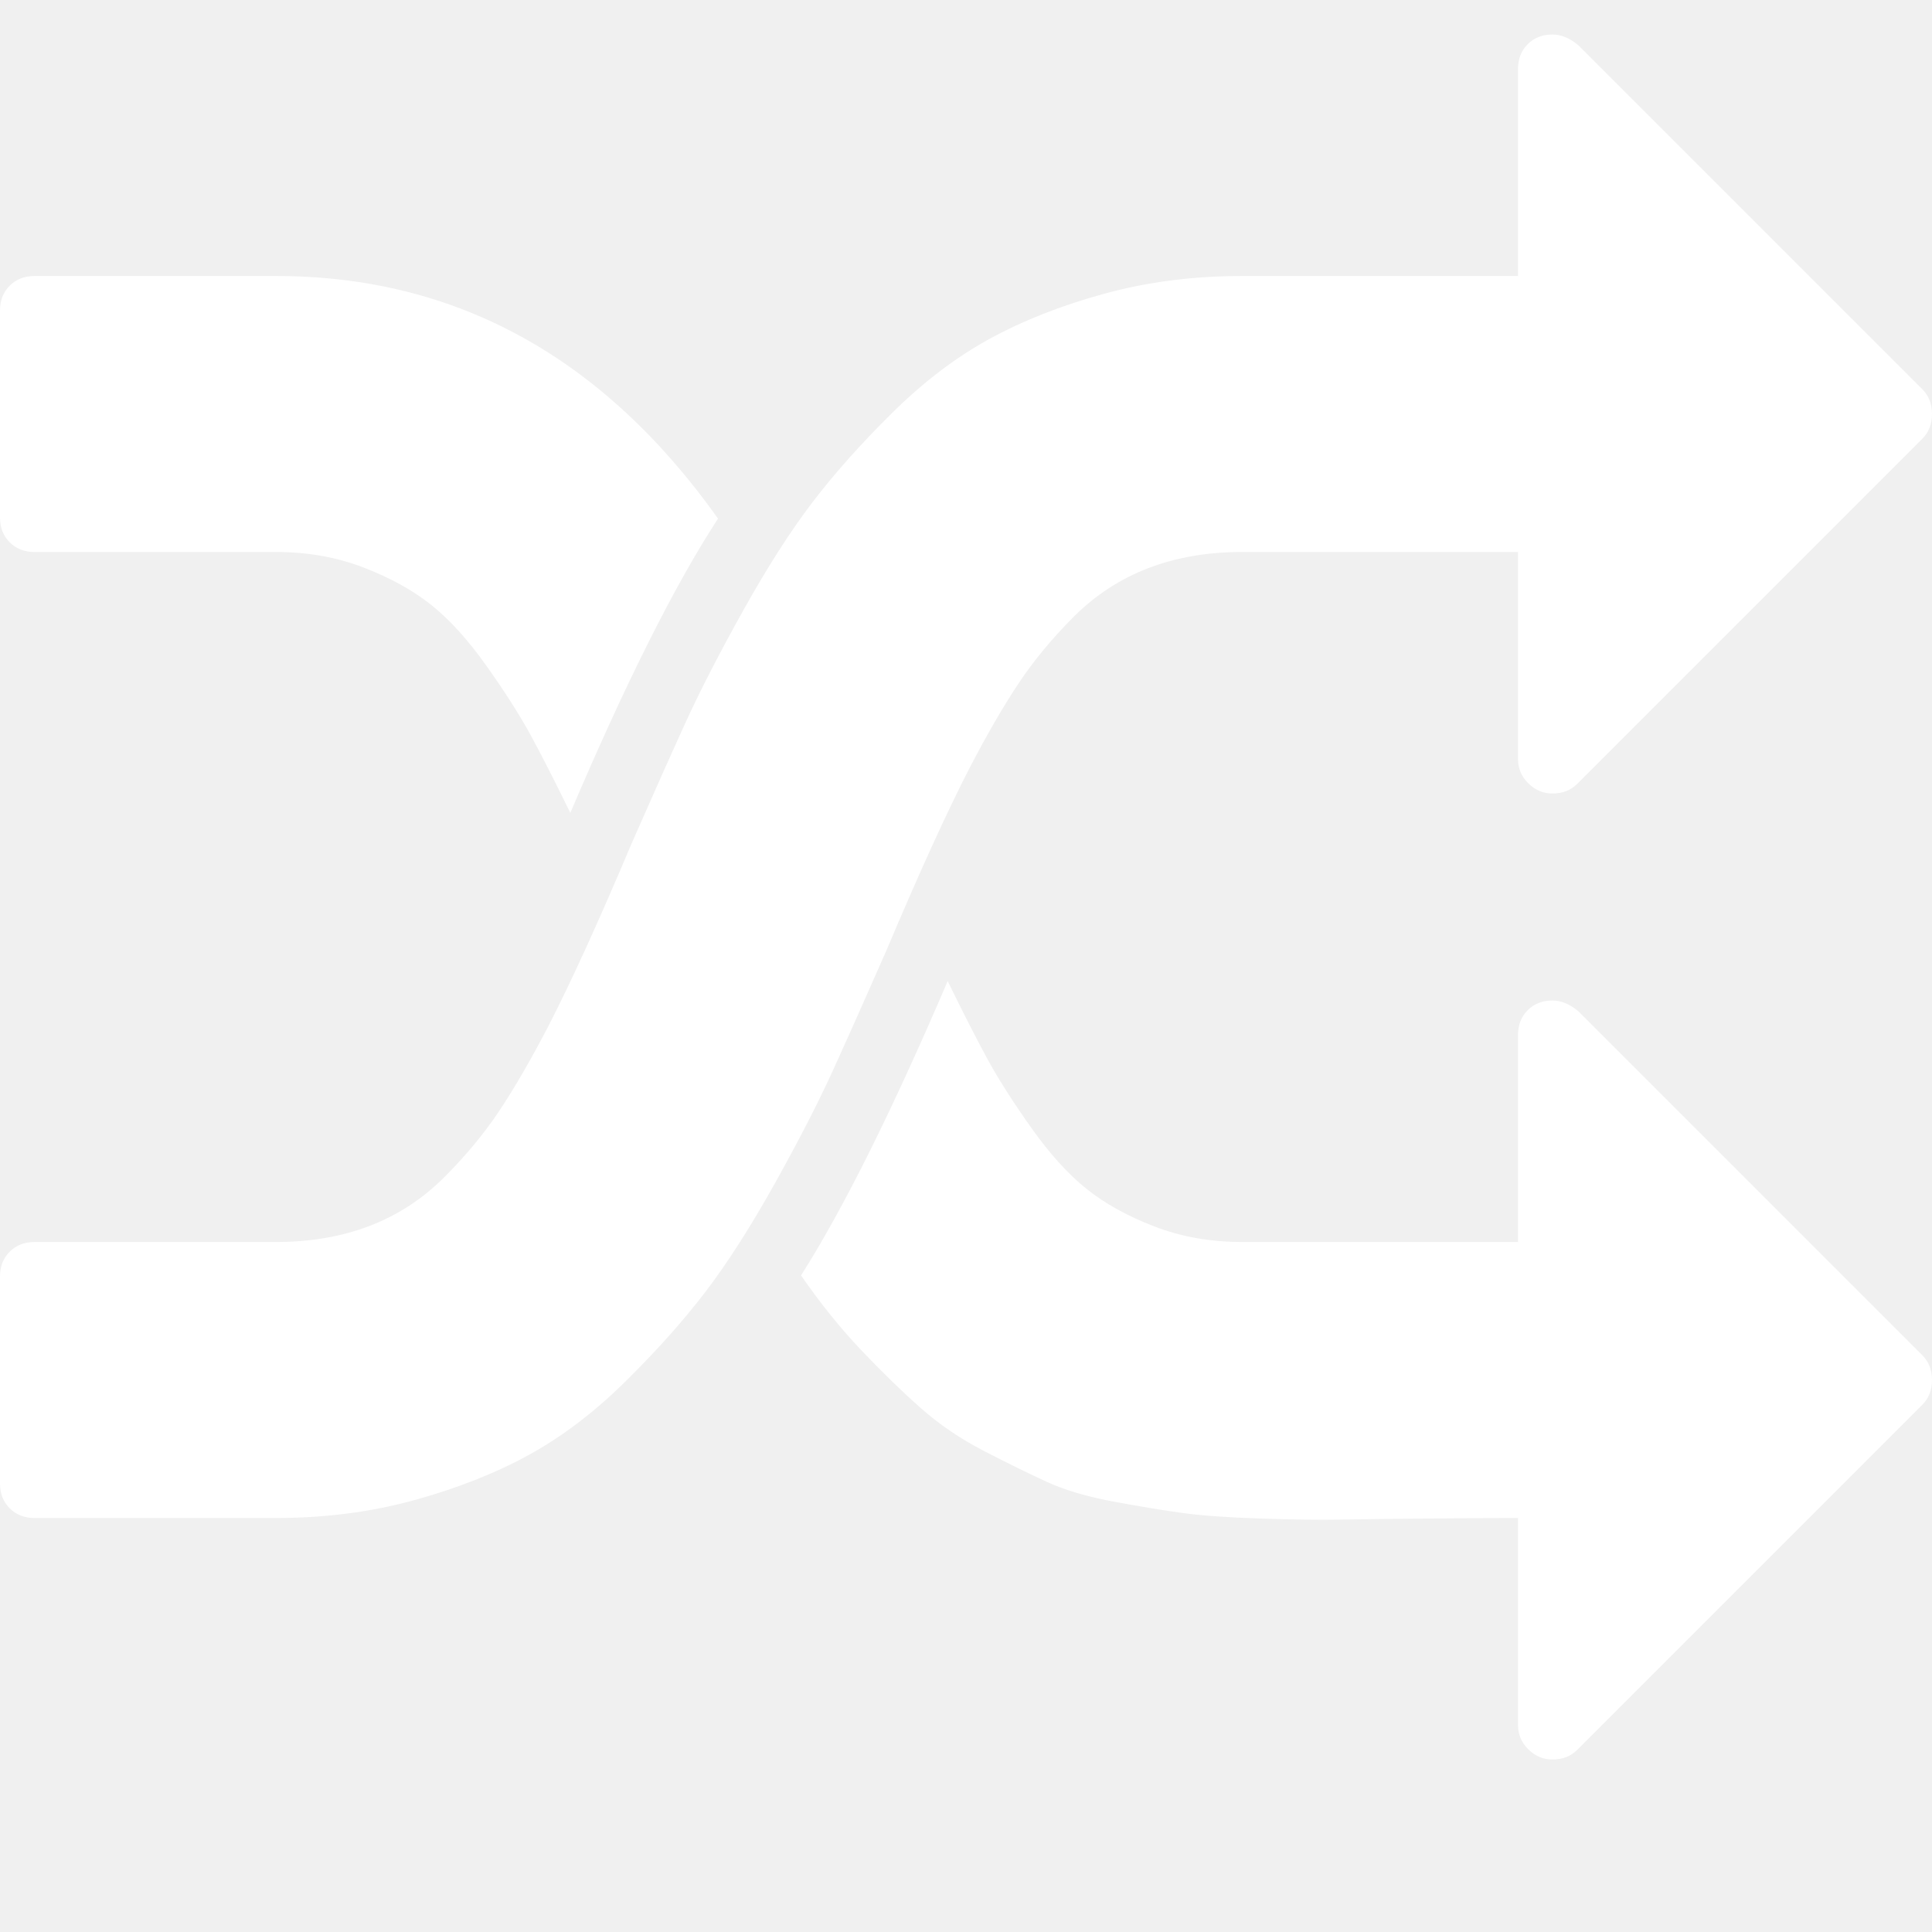
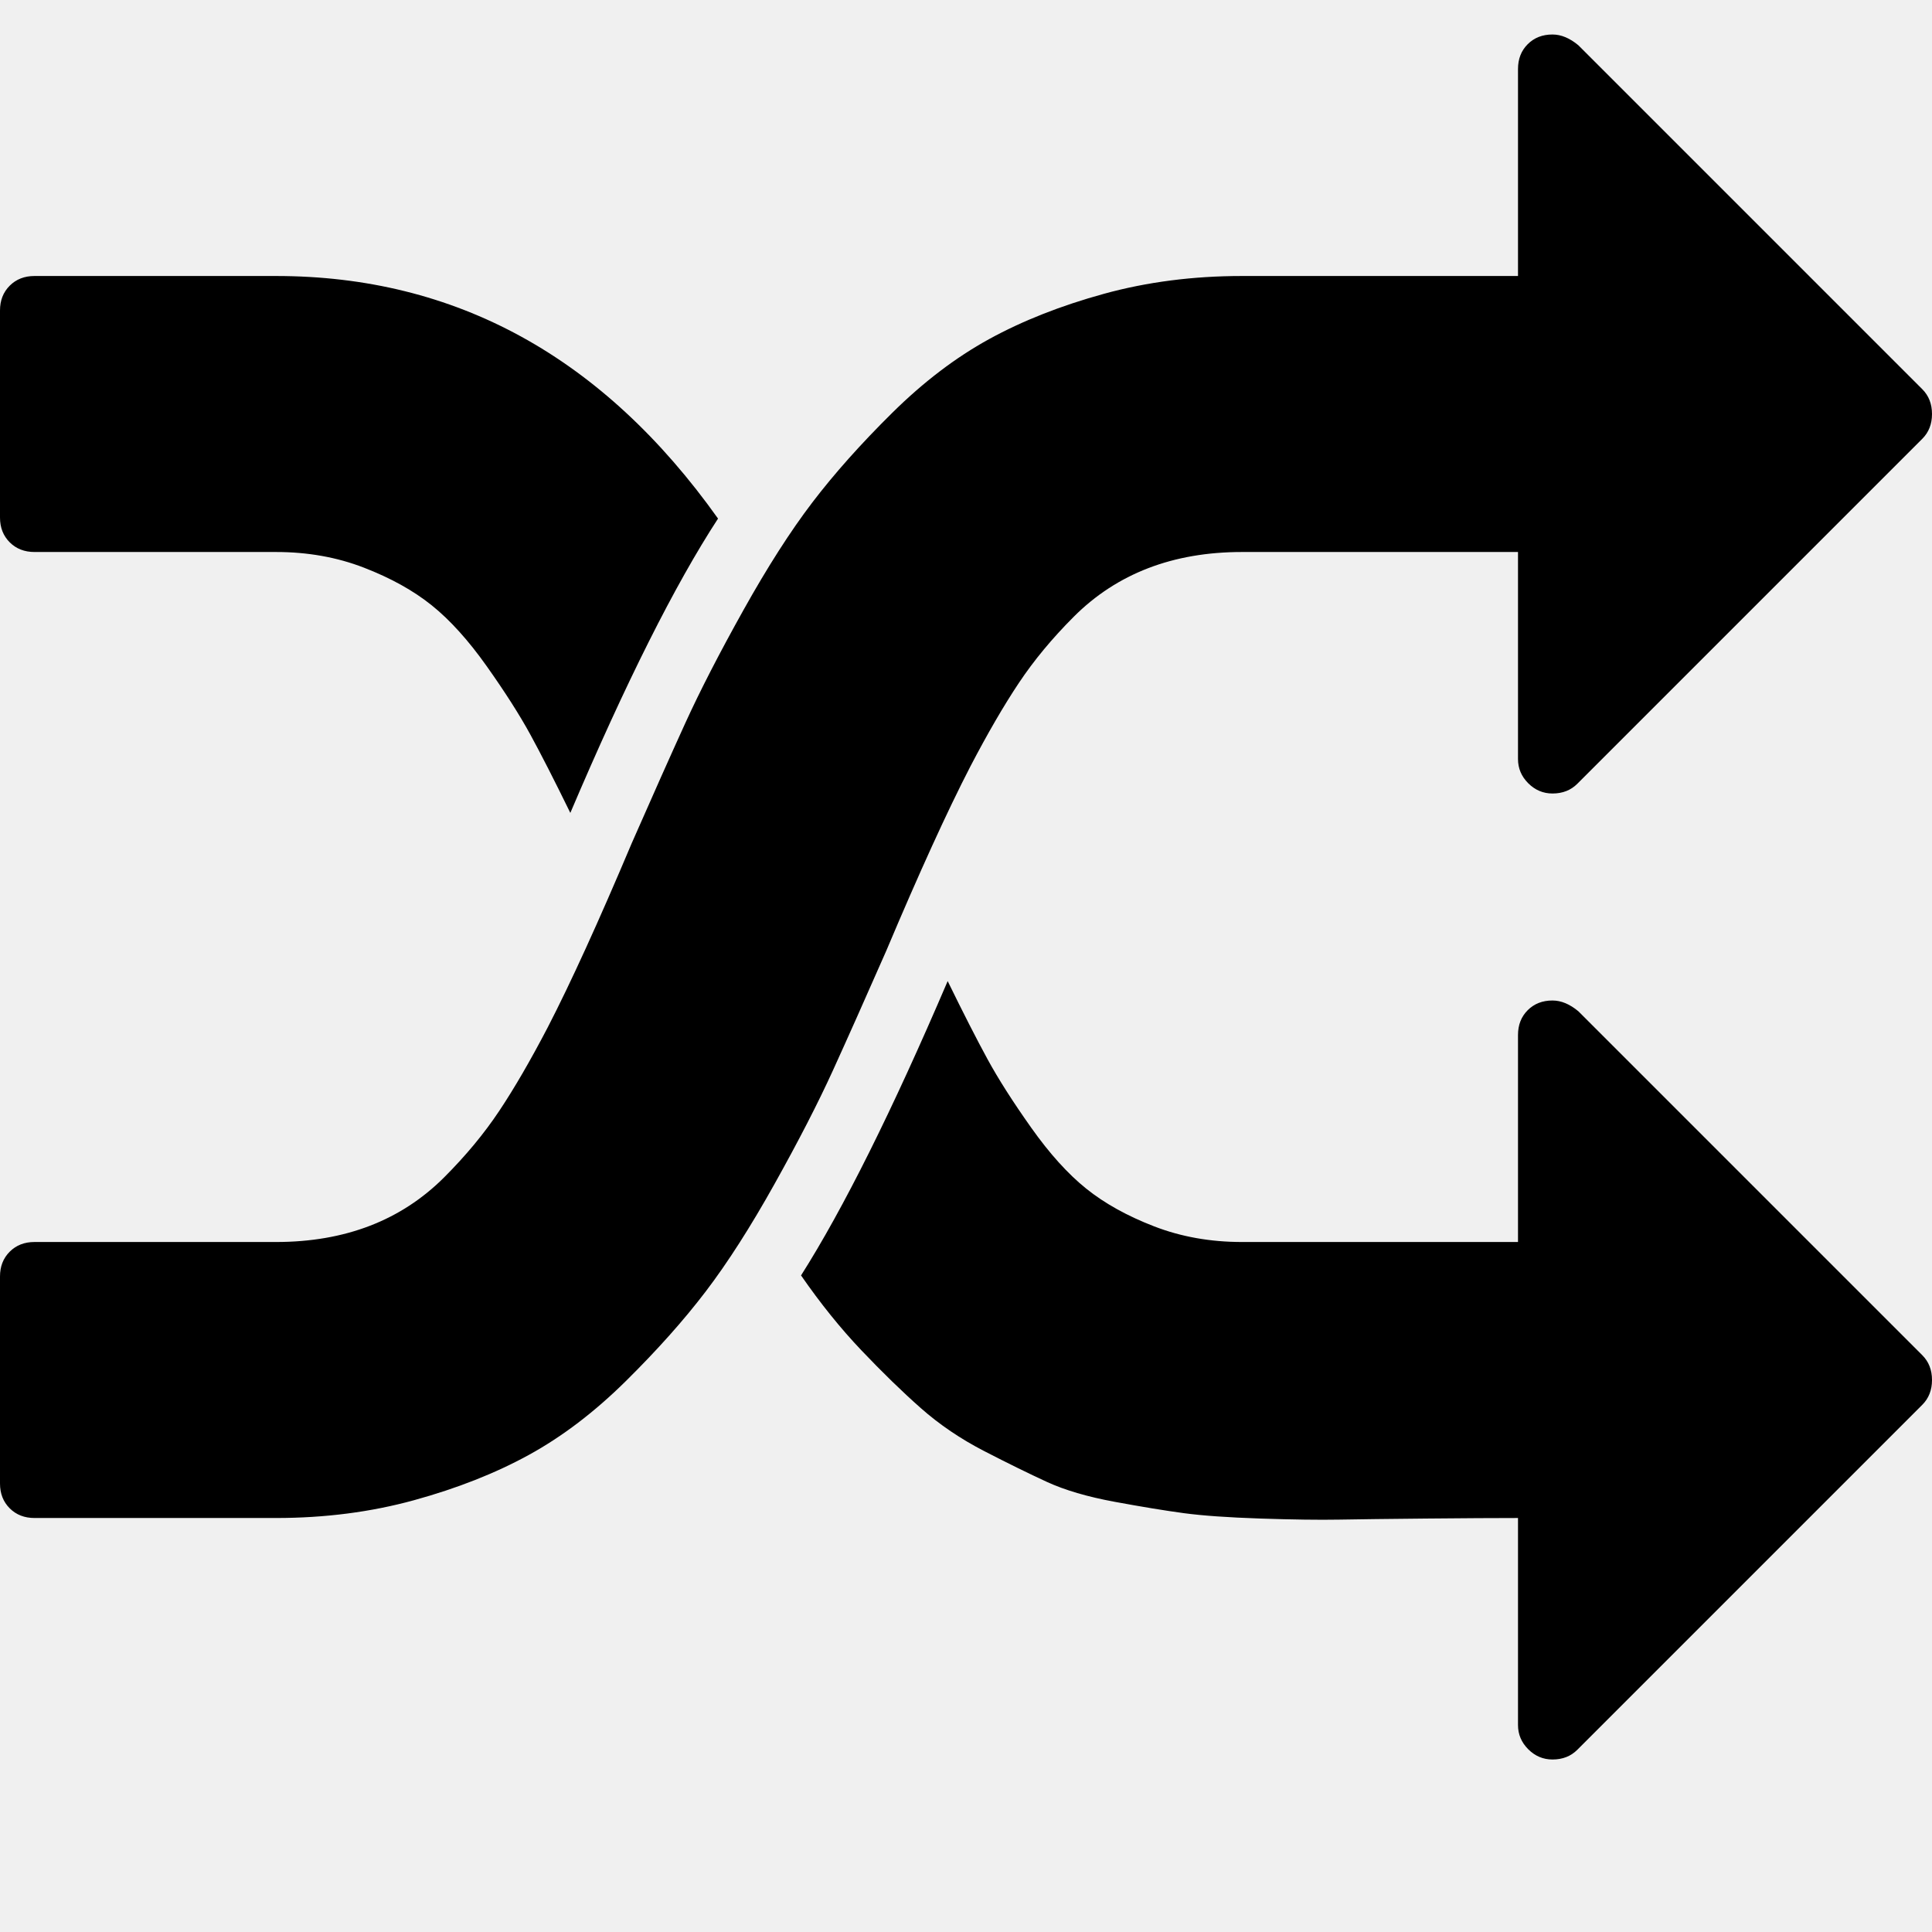
<svg xmlns="http://www.w3.org/2000/svg" width="15" height="15" viewBox="0 0 1792 1792">
-   <path fill="#ffffff" d="M666 481q-60 92-137 273-22-45-37-72.5t-40.5-63.5-51-56.5-63-35-81.5-14.5h-224q-14 0-23-9t-9-23v-192q0-14 9-23t23-9h224q250 0 410 225zm1126 799q0 14-9 23l-320 320q-9 9-23 9-13 0-22.5-9.5t-9.5-22.5v-192q-32 0-85 .5t-81 1-73-1-71-5-64-10.5-63-18.5-58-28.5-59-40-55-53.5-56-69.5q59-93 136-273 22 45 37 72.5t40.5 63.5 51 56.5 63 35 81.5 14.5h256v-192q0-14 9-23t23-9q12 0 24 10l319 319q9 9 9 23zm0-896q0 14-9 23l-320 320q-9 9-23 9-13 0-22.5-9.5t-9.5-22.5v-192h-256q-48 0-87 15t-69 45-51 61.5-45 77.5q-32 62-78 171-29 66-49.5 111t-54 105-64 100-74 83-90 68.5-106.5 42-128 16.5h-224q-14 0-23-9t-9-23v-192q0-14 9-23t23-9h224q48 0 87-15t69-45 51-61.5 45-77.5q32-62 78-171 29-66 49.5-111t54-105 64-100 74-83 90-68.5 106.5-42 128-16.5h256v-192q0-14 9-23t23-9q12 0 24 10l319 319q9 9 9 23z" />
+   <path d="M666 481q-60 92-137 273-22-45-37-72.5t-40.5-63.5-51-56.5-63-35-81.5-14.5h-224q-14 0-23-9t-9-23v-192q0-14 9-23t23-9h224q250 0 410 225zm1126 799q0 14-9 23l-320 320q-9 9-23 9-13 0-22.5-9.5t-9.5-22.5v-192q-32 0-85 .5t-81 1-73-1-71-5-64-10.5-63-18.5-58-28.5-59-40-55-53.5-56-69.5q59-93 136-273 22 45 37 72.5t40.5 63.5 51 56.5 63 35 81.5 14.5h256v-192q0-14 9-23t23-9q12 0 24 10l319 319q9 9 9 23zm0-896q0 14-9 23l-320 320q-9 9-23 9-13 0-22.5-9.5t-9.5-22.5v-192h-256q-48 0-87 15t-69 45-51 61.5-45 77.5q-32 62-78 171-29 66-49.5 111t-54 105-64 100-74 83-90 68.5-106.5 42-128 16.5h-224q-14 0-23-9t-9-23v-192q0-14 9-23t23-9h224q48 0 87-15t69-45 51-61.5 45-77.5q32-62 78-171 29-66 49.5-111t54-105 64-100 74-83 90-68.5 106.5-42 128-16.5h256v-192q0-14 9-23t23-9q12 0 24 10l319 319q9 9 9 23z" />
</svg>
